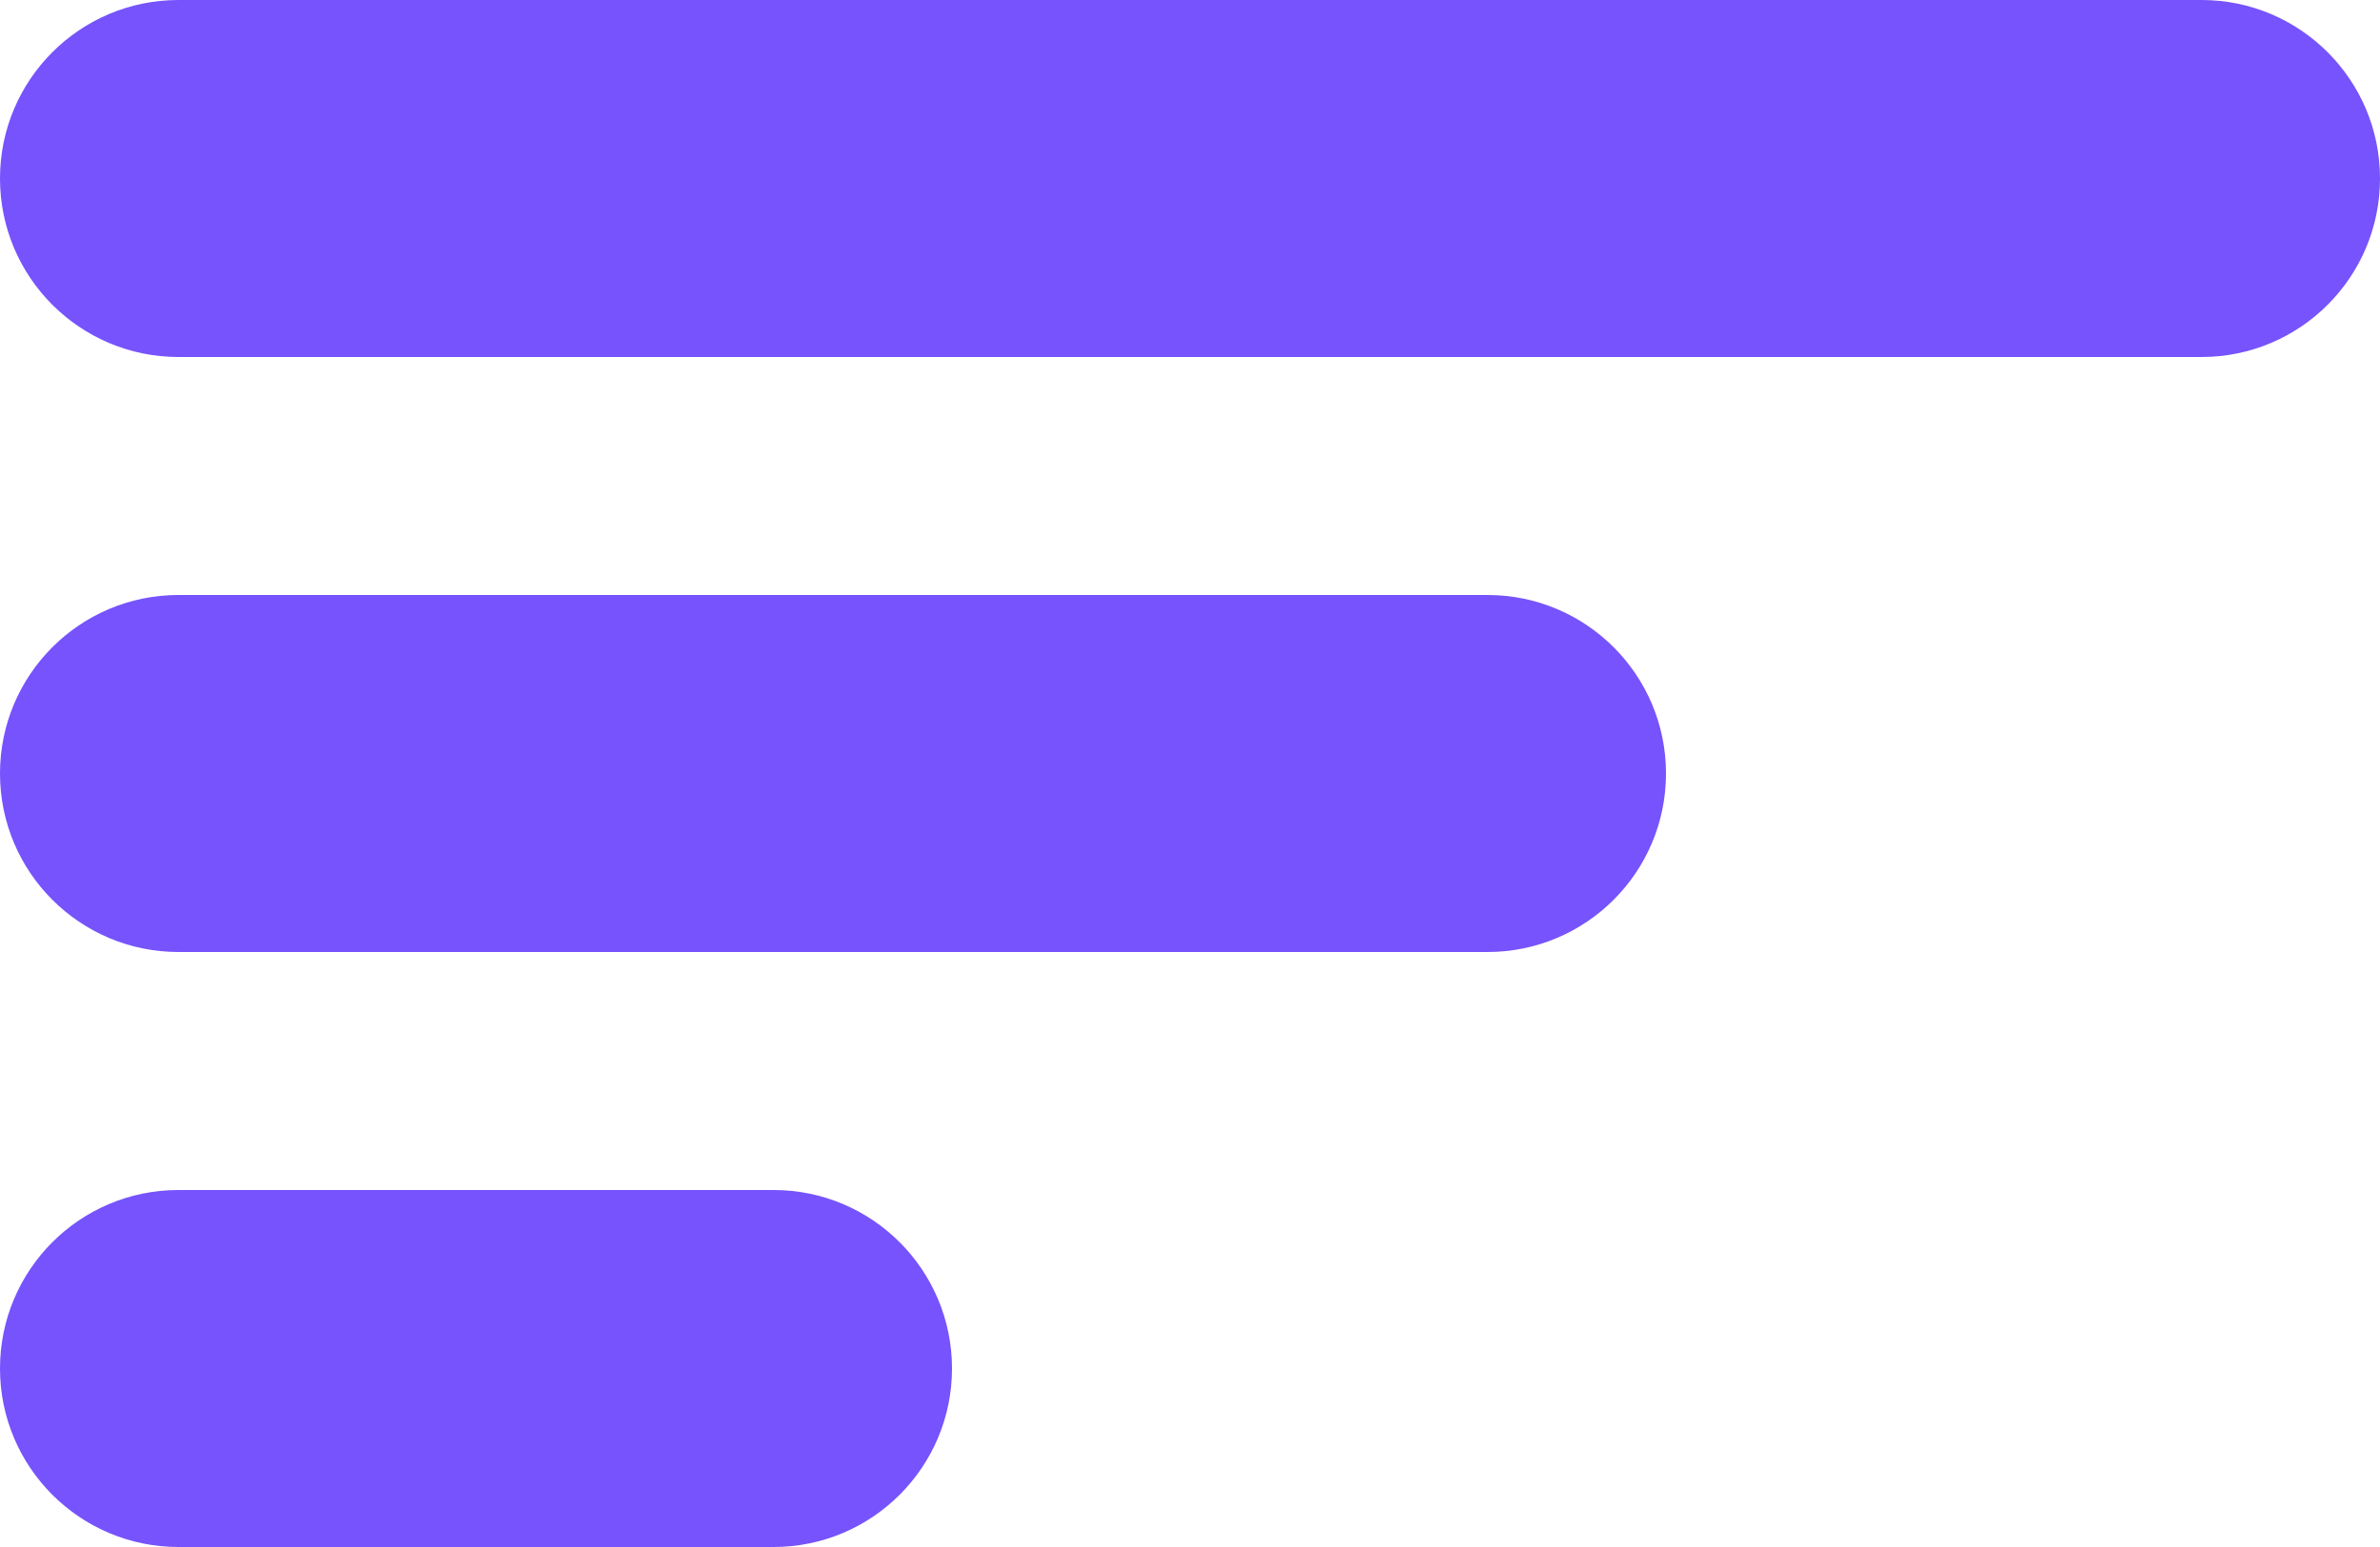
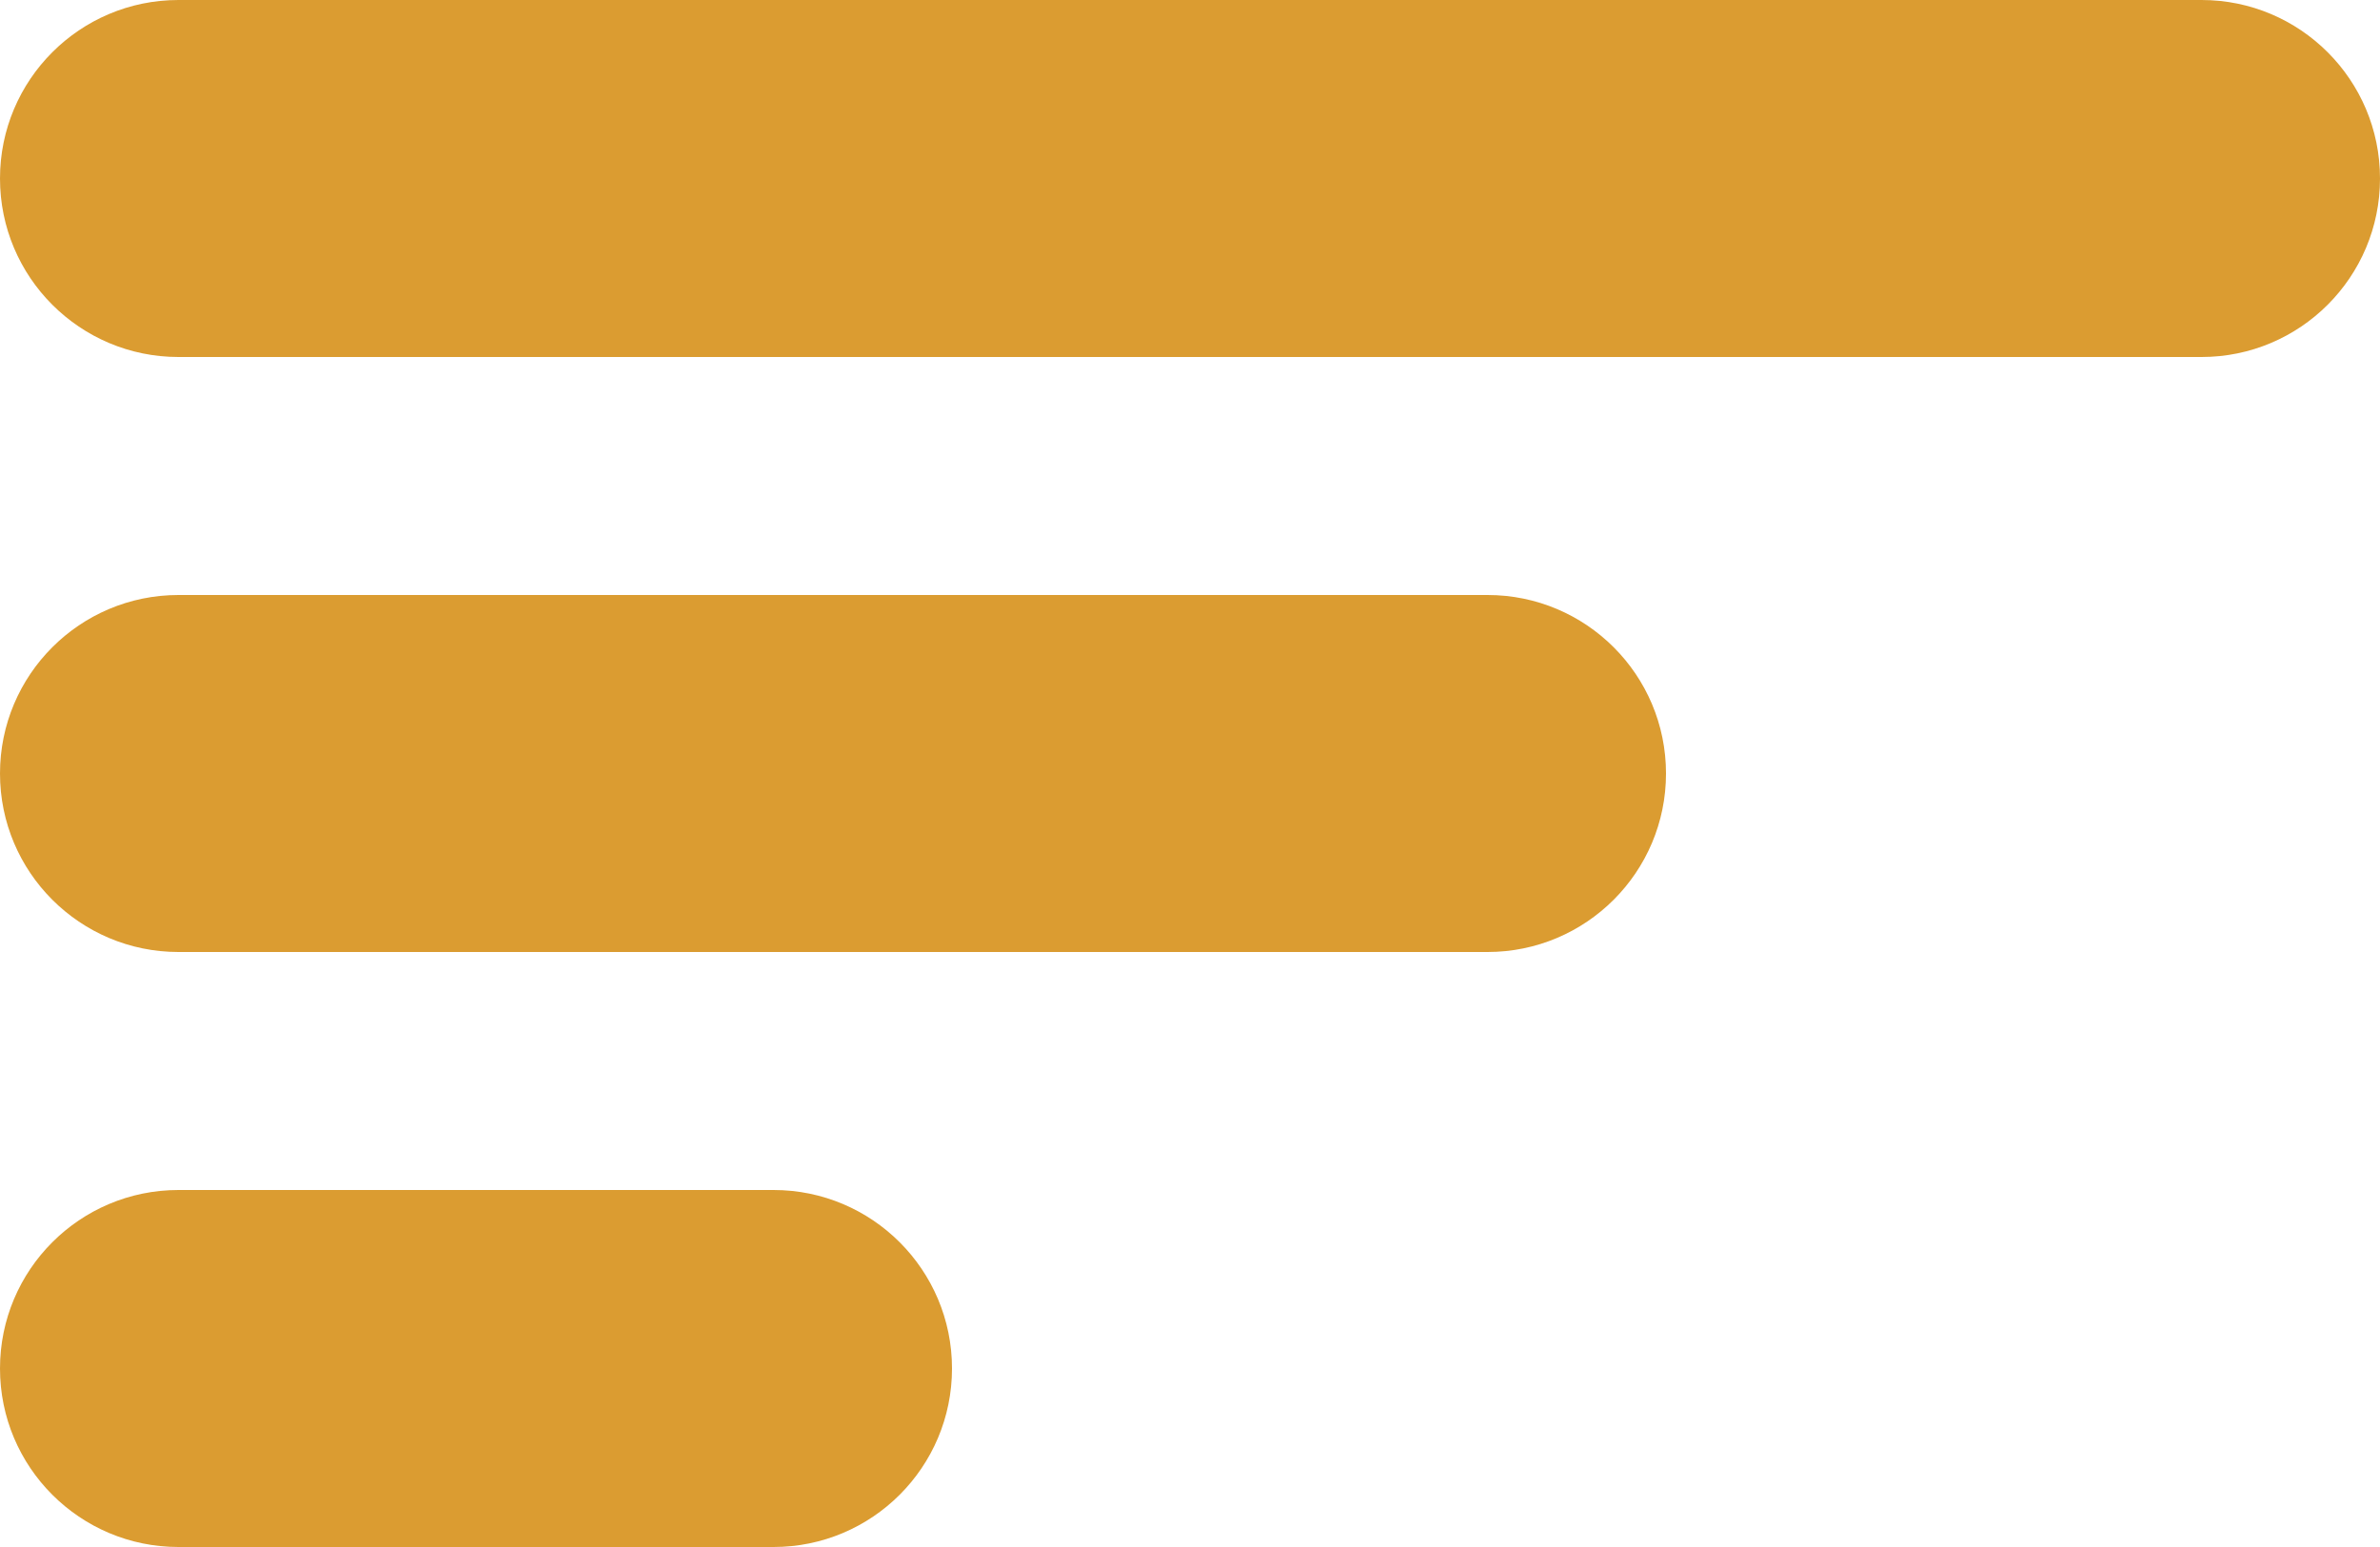
<svg xmlns="http://www.w3.org/2000/svg" width="20" height="13" viewBox="0 0 20 13" fill="none">
-   <rect width="20" height="3" rx="1.5" fill="#7653FC" />
-   <rect y="5" width="14" height="3" rx="1.5" fill="#7653FC" />
-   <rect y="10" width="8" height="3" rx="1.5" fill="#7653FC" />
+   <rect width="20" height="3" rx="1.5" fill="#DB9C31" />
+   <rect y="5" width="14" height="3" rx="1.5" fill="#DB9C31" />
+   <rect y="10" width="8" height="3" rx="1.5" fill="#DB9C31" />
</svg>
